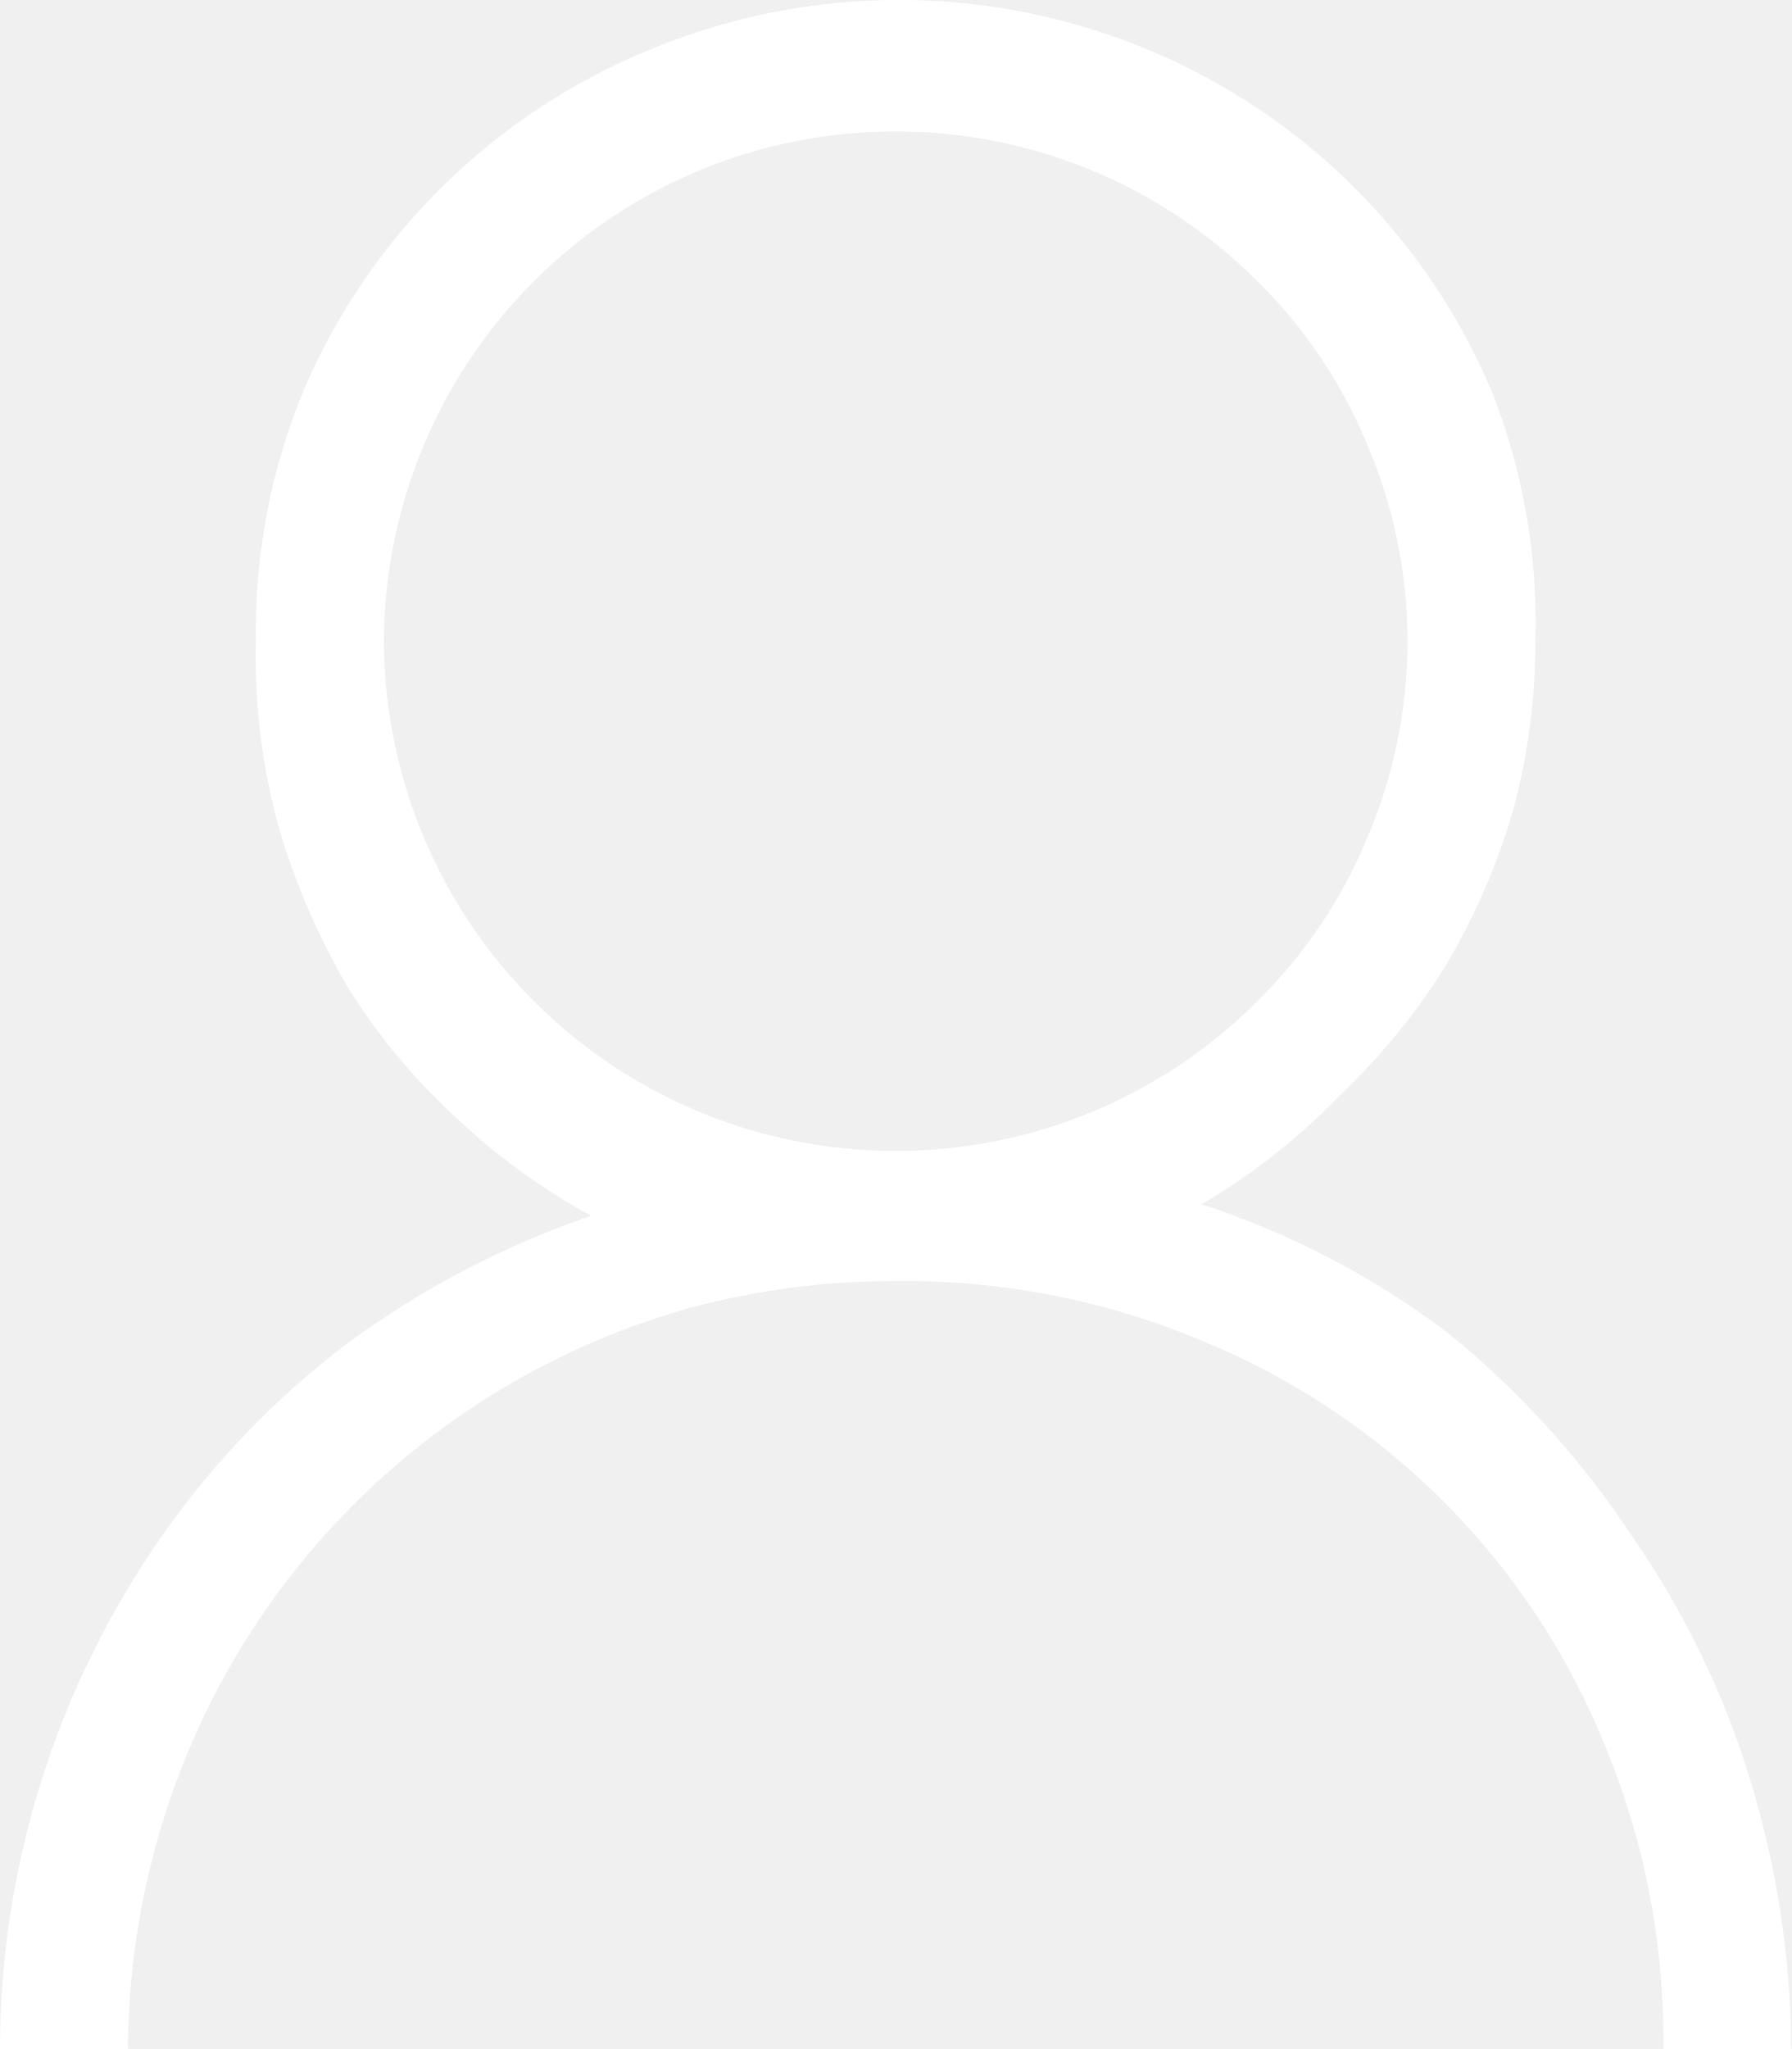
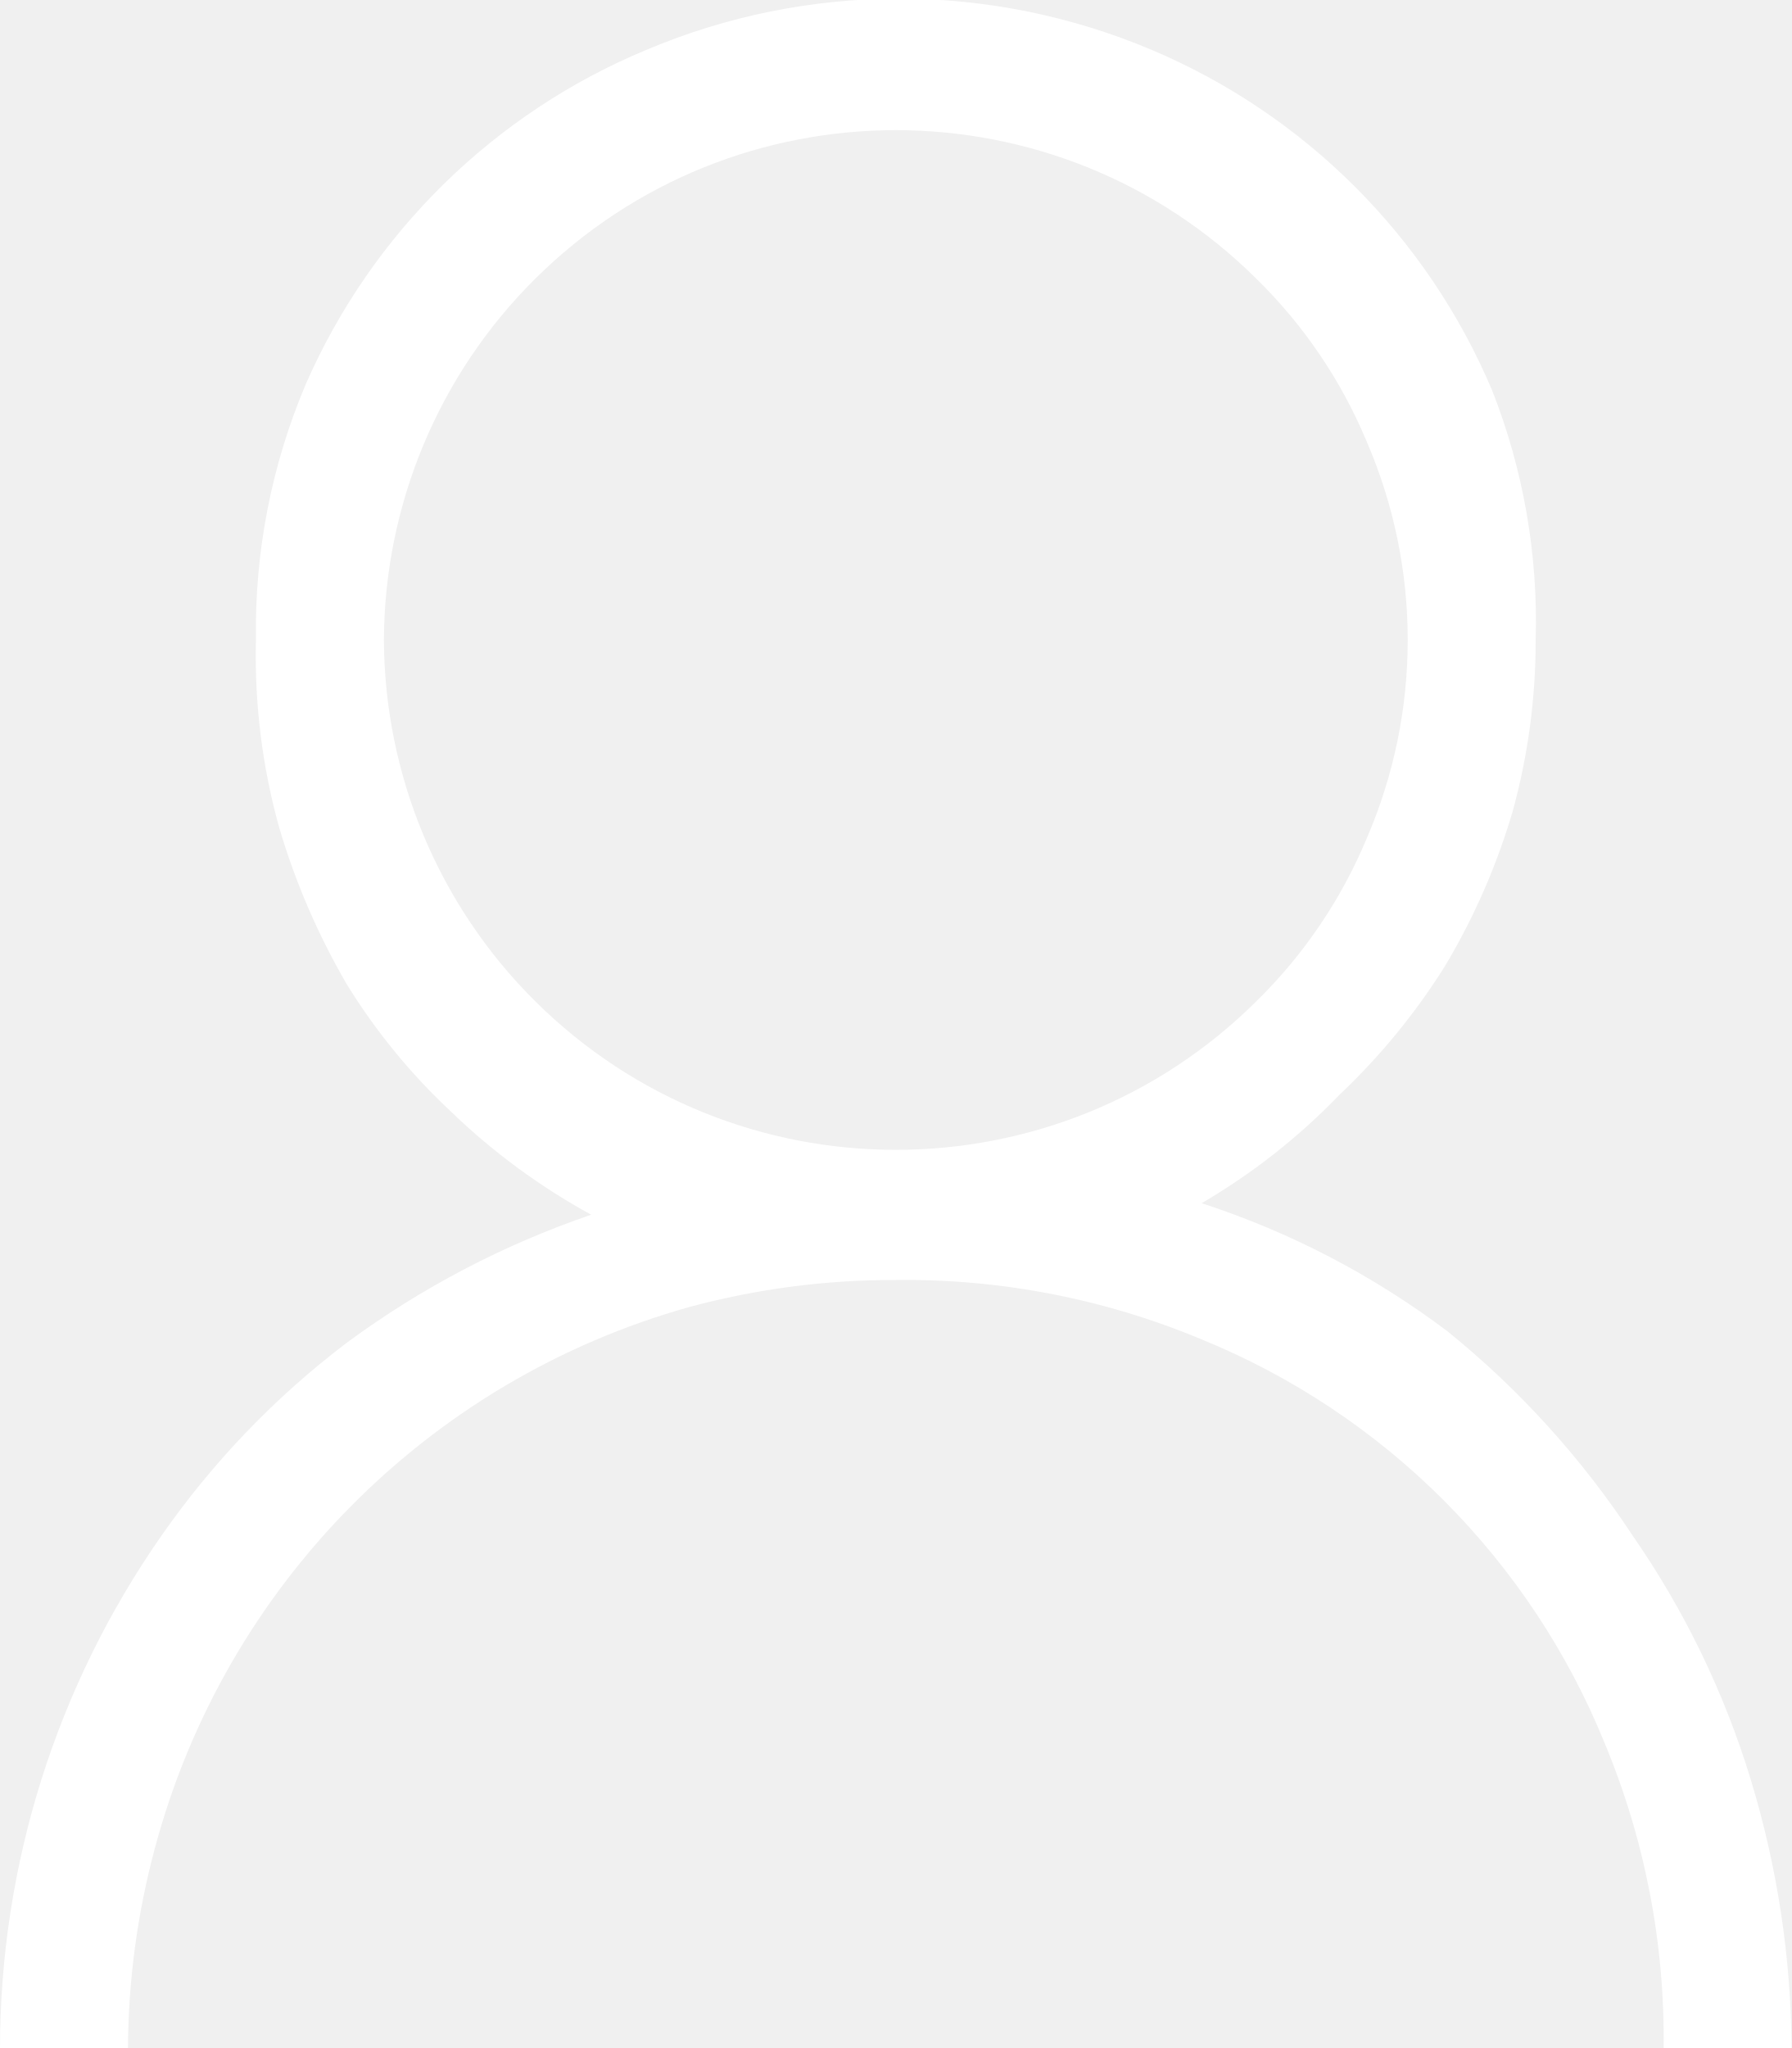
- <svg xmlns="http://www.w3.org/2000/svg" id="Layer_1" data-name="Layer 1" viewBox="0 0 14 16.01">
-   <defs>
-     <style>.cls-1{fill:#fff;}</style>
-   </defs>
-   <g id="Layer_2" data-name="Layer 2">
-     <g id="Layer_1-2" data-name="Layer 1-2">
-       <path class="cls-1" d="M9.39,9.4a6.57,6.57,0,0,1,1.92,1A7,7,0,0,1,12.76,12a6.83,6.83,0,0,1,.92,1.9A7.36,7.36,0,0,1,14,16H13a6,6,0,0,0-.46-2.38,5.74,5.74,0,0,0-3.16-3.16A6,6,0,0,0,7,10a6.13,6.13,0,0,0-1.61.21,6,6,0,0,0-4.18,4.23A6.13,6.13,0,0,0,1,16H0a7,7,0,0,1,1.26-4,6.69,6.69,0,0,1,1.45-1.51,7.07,7.07,0,0,1,1.91-1,5.1,5.1,0,0,1-1.09-.8,4.82,4.82,0,0,1-.82-1,5.57,5.57,0,0,1-.53-1.23A5,5,0,0,1,2,5a4.92,4.92,0,0,1,.39-2A5,5,0,0,1,5.05.39,5.07,5.07,0,0,1,9,.39a5,5,0,0,1,2.66,2.66A4.92,4.92,0,0,1,12,5a5,5,0,0,1-.18,1.34,5.23,5.23,0,0,1-.53,1.21,5.13,5.13,0,0,1-.82,1A5,5,0,0,1,9.39,9.4ZM3,5A4,4,0,0,0,4.18,7.82a4,4,0,0,0,5.64,0,3.86,3.86,0,0,0,.86-1.27,3.91,3.91,0,0,0,0-3.1,3.86,3.86,0,0,0-.86-1.27,4,4,0,0,0-5.64,0A4,4,0,0,0,3,5Z" transform="translate(0 0.01)" />
-     </g>
-   </g>
+ <svg xmlns="http://www.w3.org/2000/svg" viewBox="0 0 14 16">
+   <path fill="#fff" d="M9.39,9.4a6.57,6.57,0,0,1,1.92,1A7,7,0,0,1,12.76,12a6.83,6.83,0,0,1,.92,1.9A7.36,7.36,0,0,1,14,16H13a6,6,0,0,0-.46-2.38,5.74,5.74,0,0,0-3.16-3.16A6,6,0,0,0,7,10a6.13,6.13,0,0,0-1.61.21,6,6,0,0,0-4.18,4.23A6.13,6.13,0,0,0,1,16H0a7,7,0,0,1,1.26-4,6.69,6.69,0,0,1,1.45-1.51,7.07,7.07,0,0,1,1.91-1,5.1,5.1,0,0,1-1.09-.8,4.82,4.82,0,0,1-.82-1,5.57,5.57,0,0,1-.53-1.23A5,5,0,0,1,2,5a4.92,4.92,0,0,1,.39-2A5,5,0,0,1,5.05.39,5.07,5.07,0,0,1,9,.39a5,5,0,0,1,2.66,2.66A4.92,4.92,0,0,1,12,5a5,5,0,0,1-.18,1.34,5.23,5.23,0,0,1-.53,1.21,5.13,5.13,0,0,1-.82,1A5,5,0,0,1,9.39,9.4ZM3,5A4,4,0,0,0,4.18,7.82a4,4,0,0,0,5.64,0,3.86,3.86,0,0,0,.86-1.27,3.91,3.91,0,0,0,0-3.1,3.86,3.86,0,0,0-.86-1.27,4,4,0,0,0-5.64,0A4,4,0,0,0,3,5Z" />
</svg>
